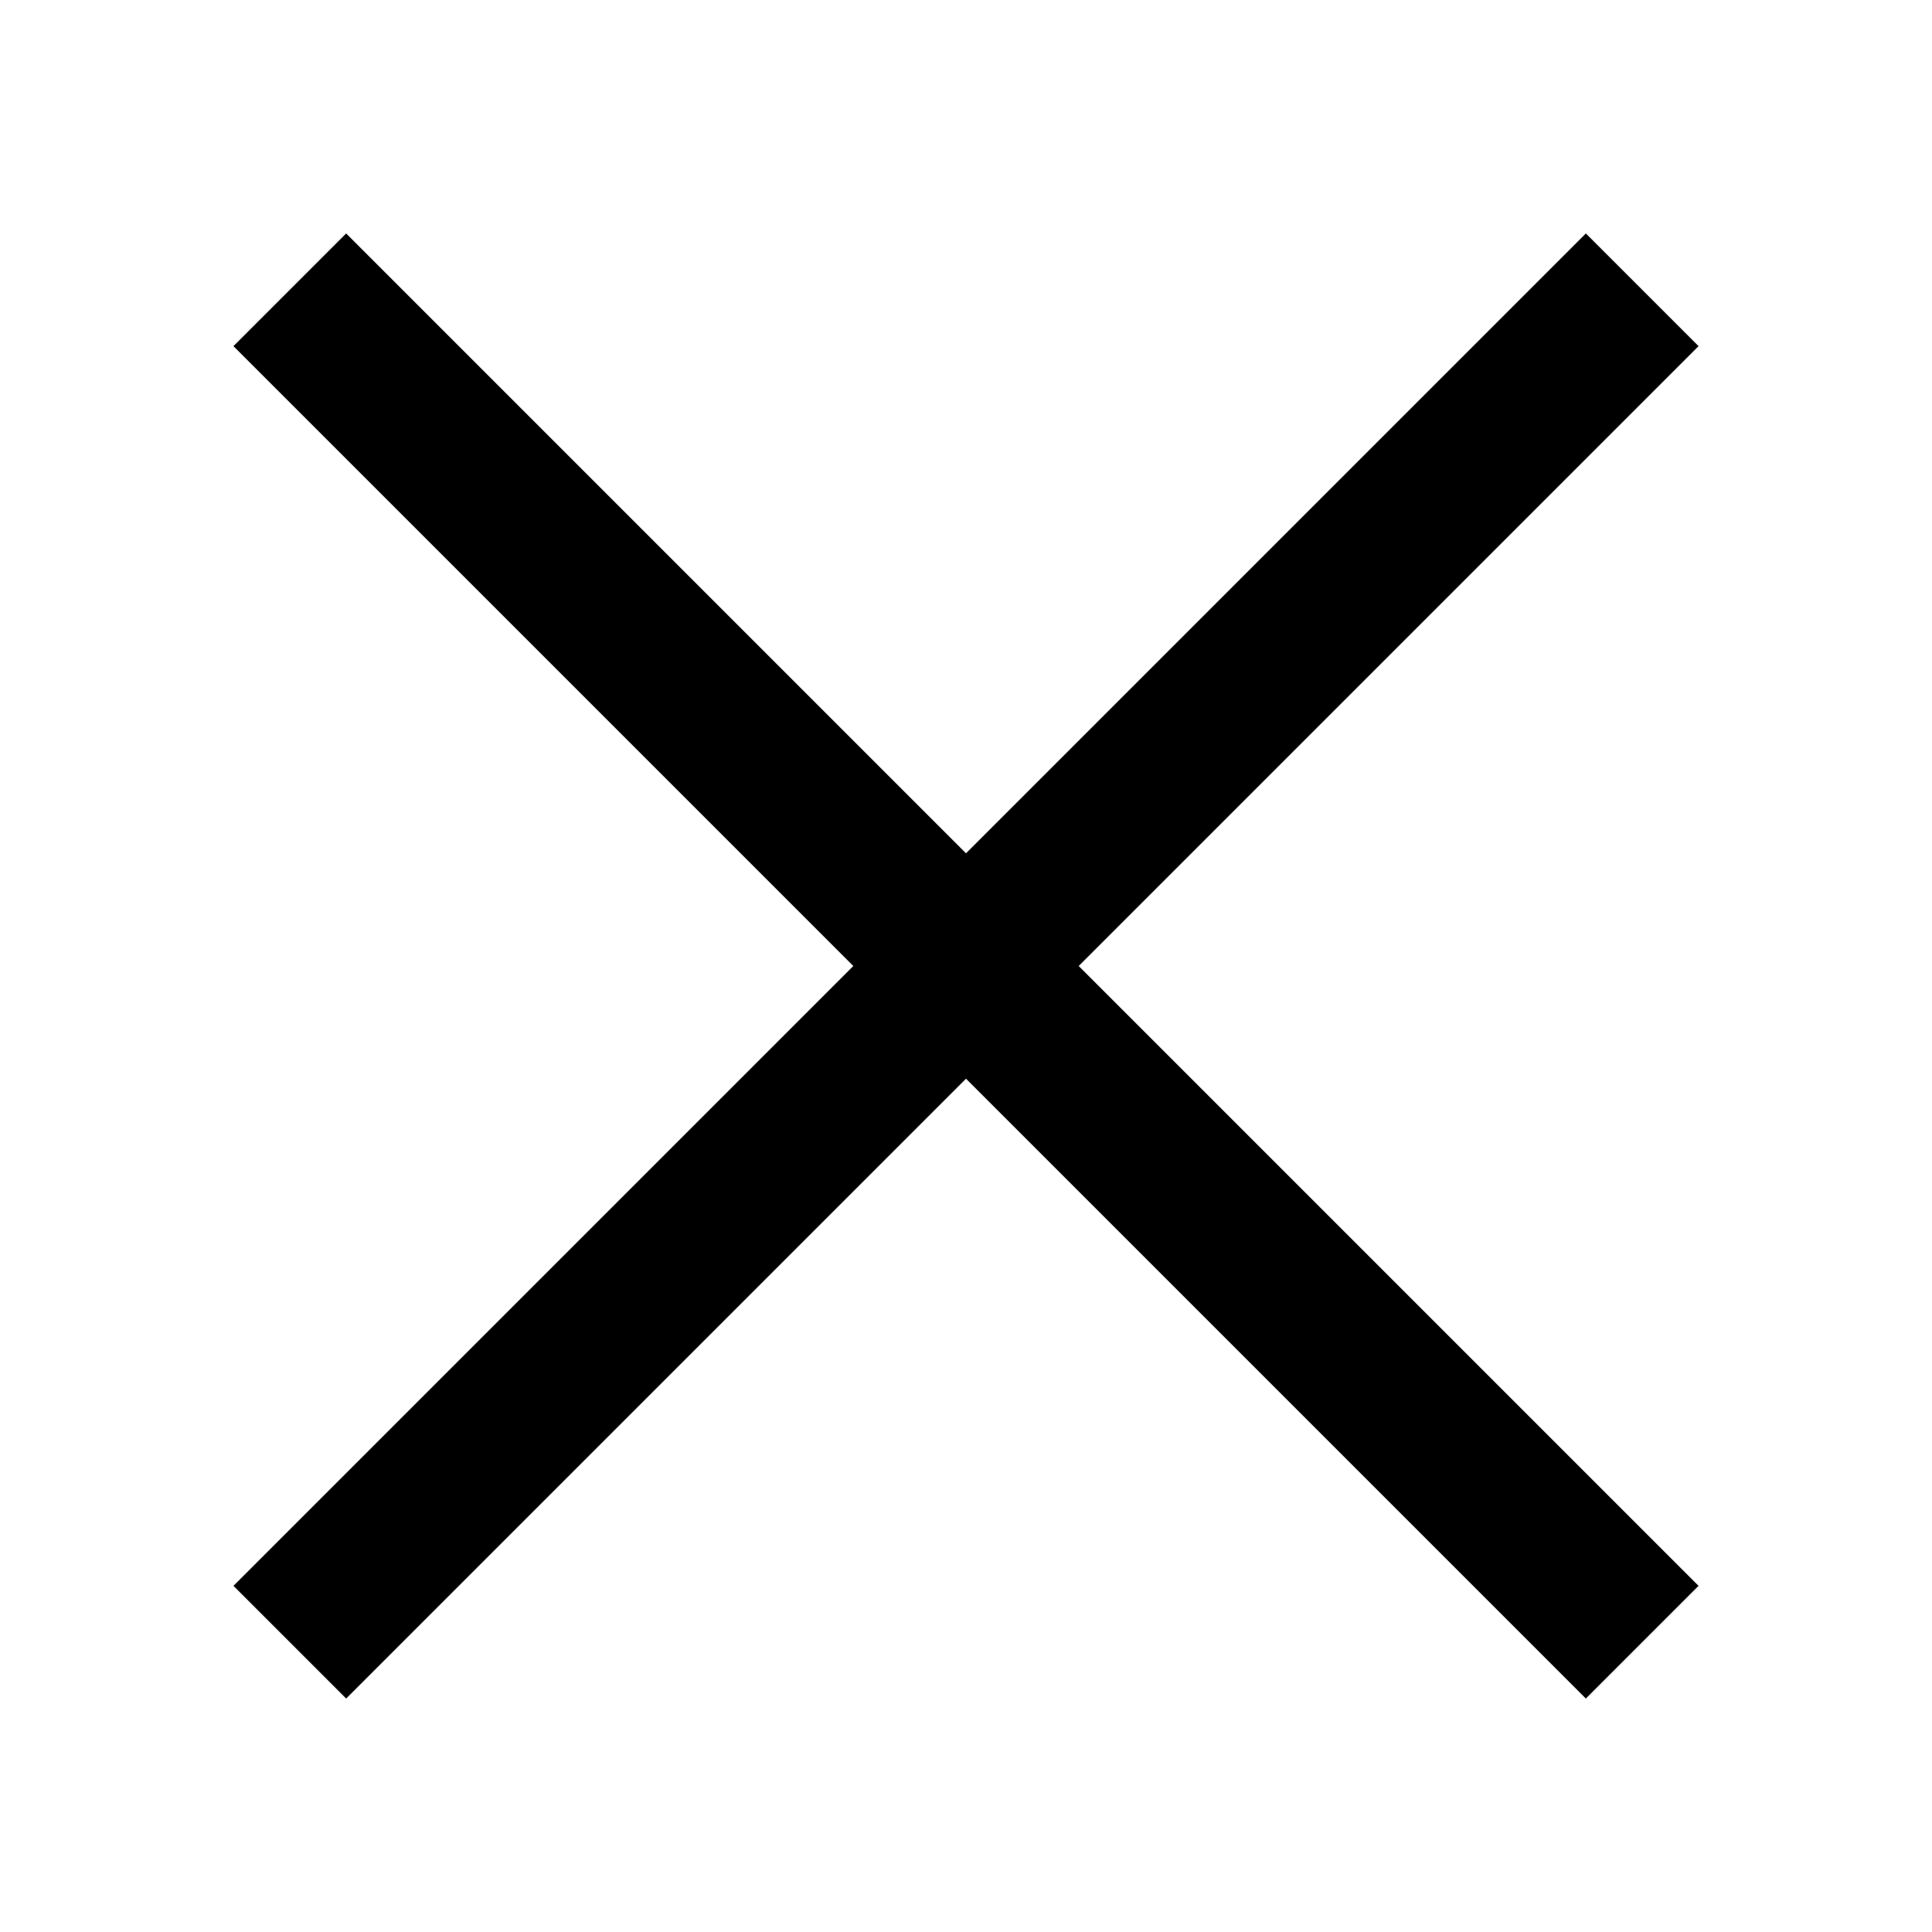
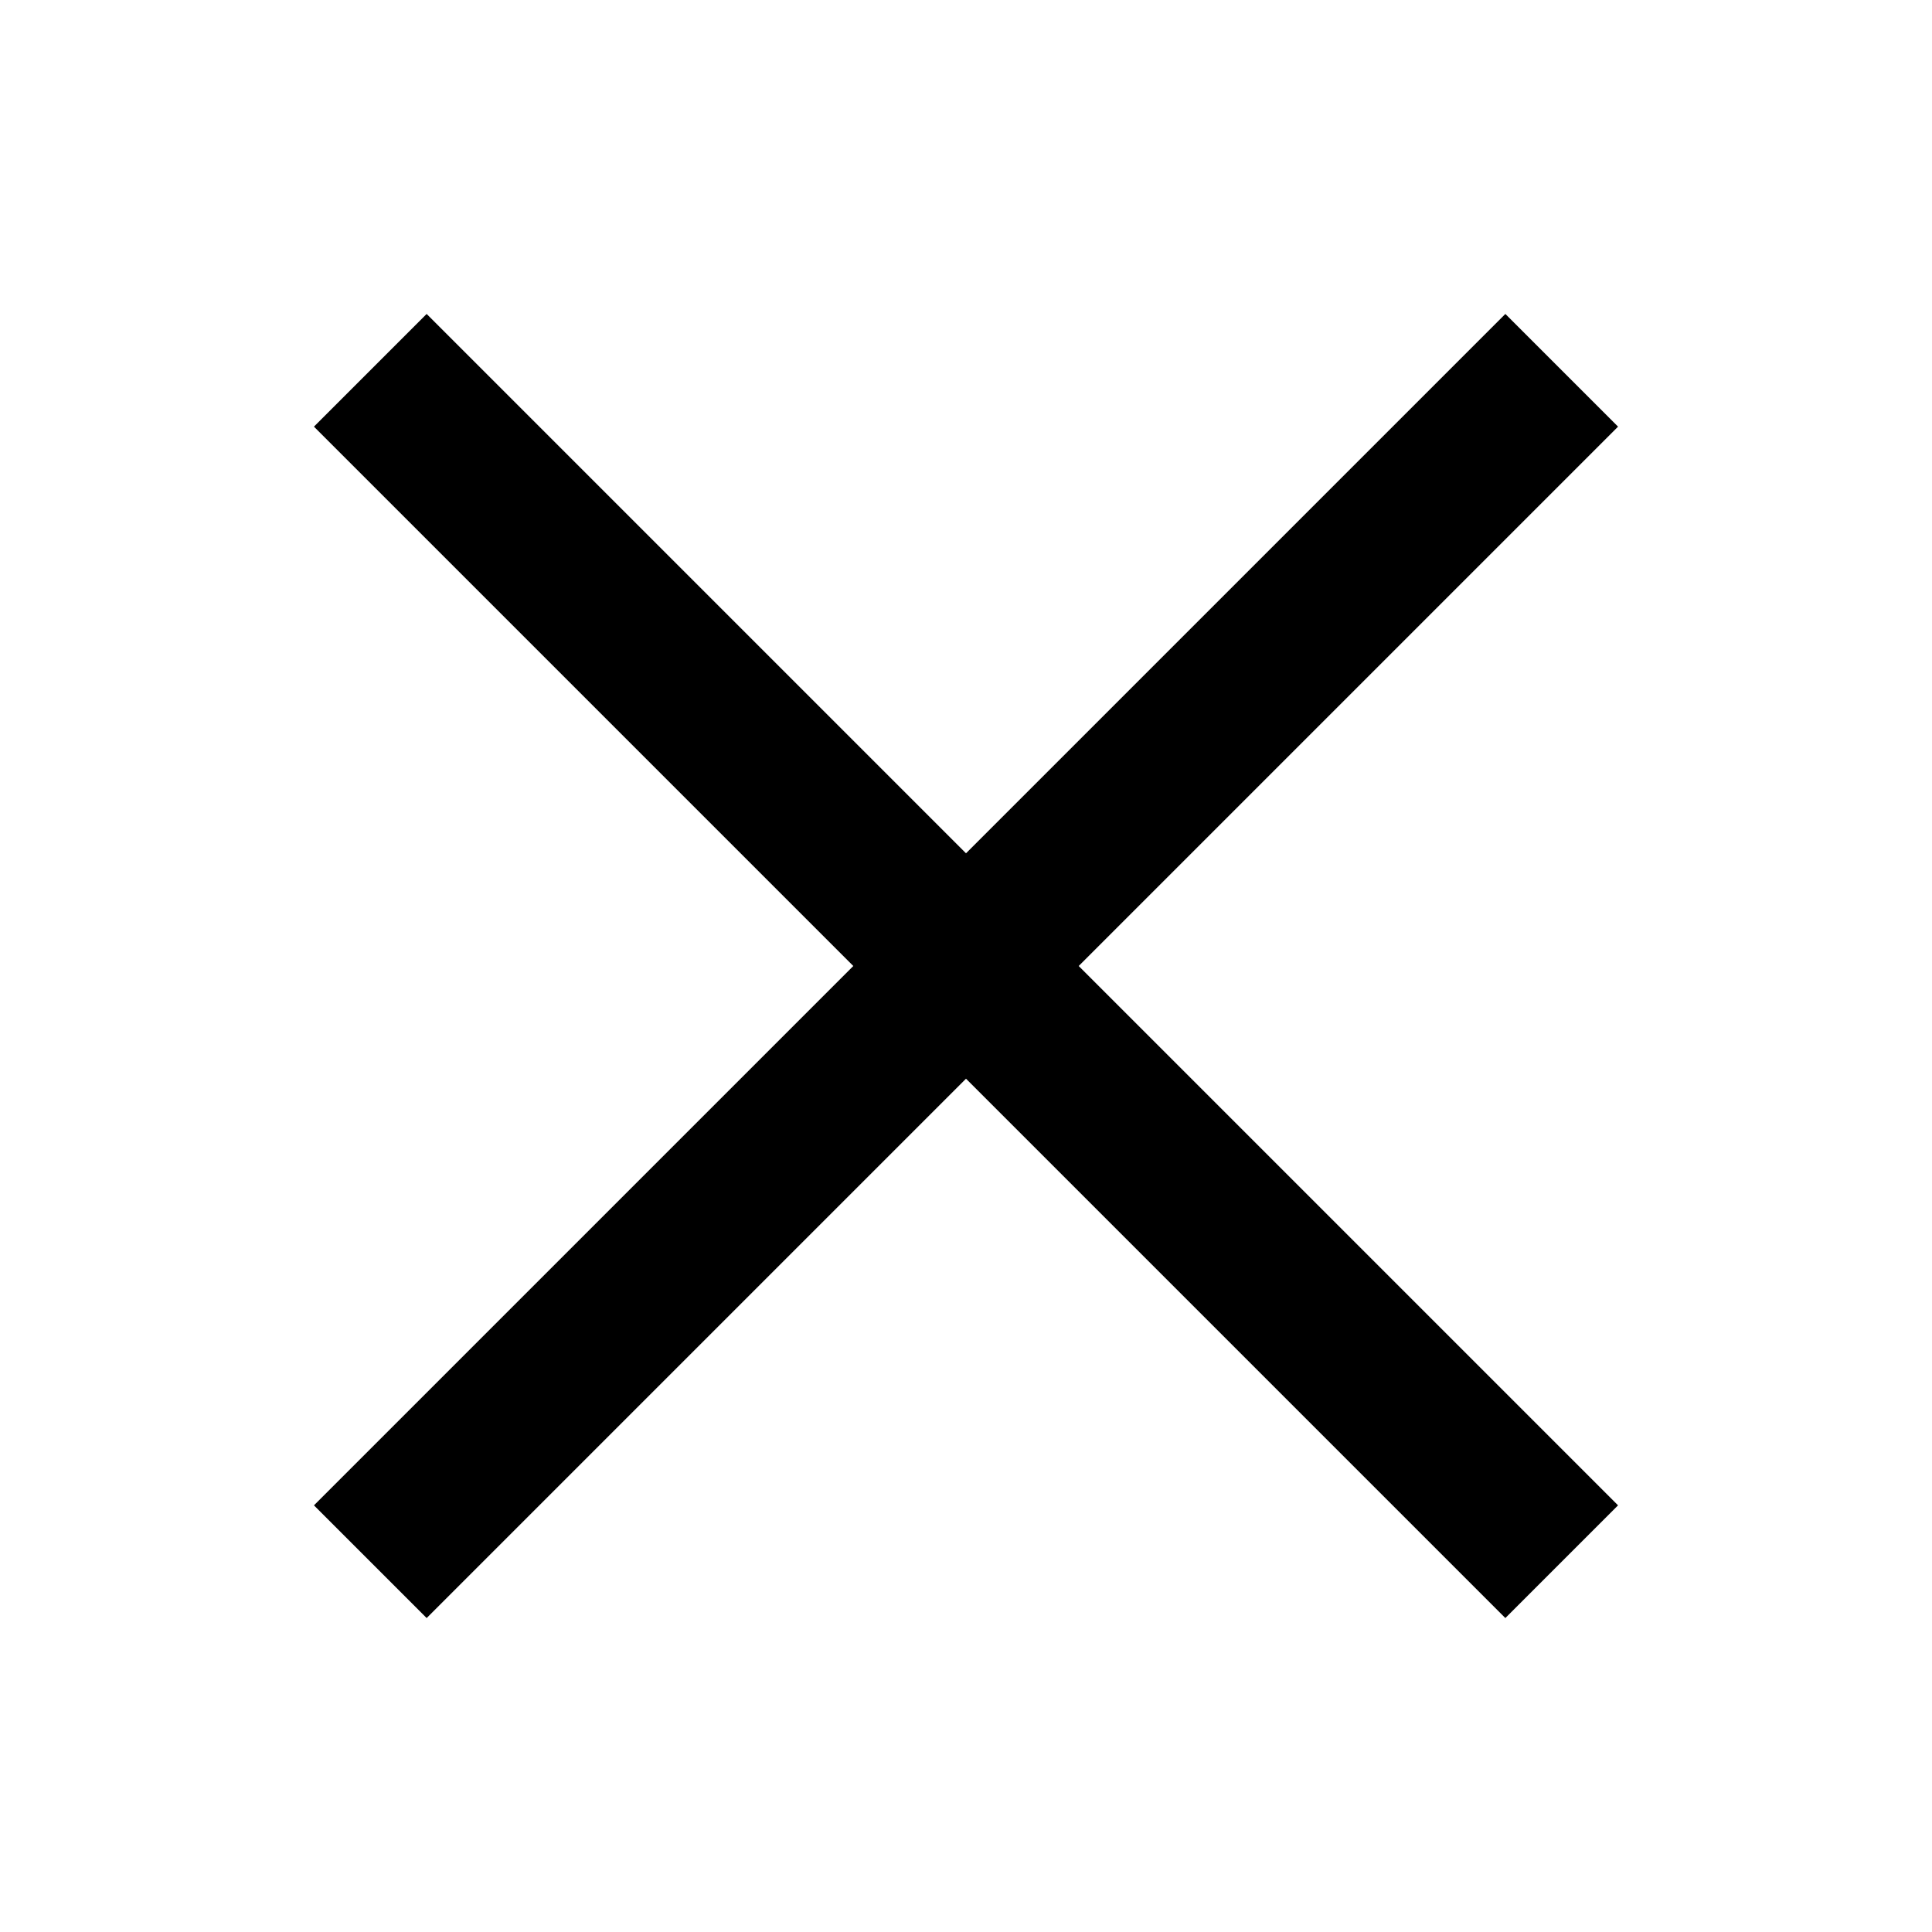
<svg xmlns="http://www.w3.org/2000/svg" width="24" height="24" viewBox="0 0 24 24">
-   <path d="M21.1 4.3l-1.4-1.4-7.7 7.7-7.7-7.7-1.4 1.4 7.7 7.7-7.7 7.7 1.4 1.4 7.7-7.7 7.7 7.7 1.4-1.4-7.7-7.7 7.7-7.7z" />
+   <path d="M20.1 5.3l-1.4-1.4-6.7 6.7-6.7-6.7-1.4 1.4 6.7 6.7-6.7 6.7 1.4 1.4 6.7-6.7 6.7 6.7 1.4-1.4-6.7-6.7 6.7-6.7z" />
</svg>
